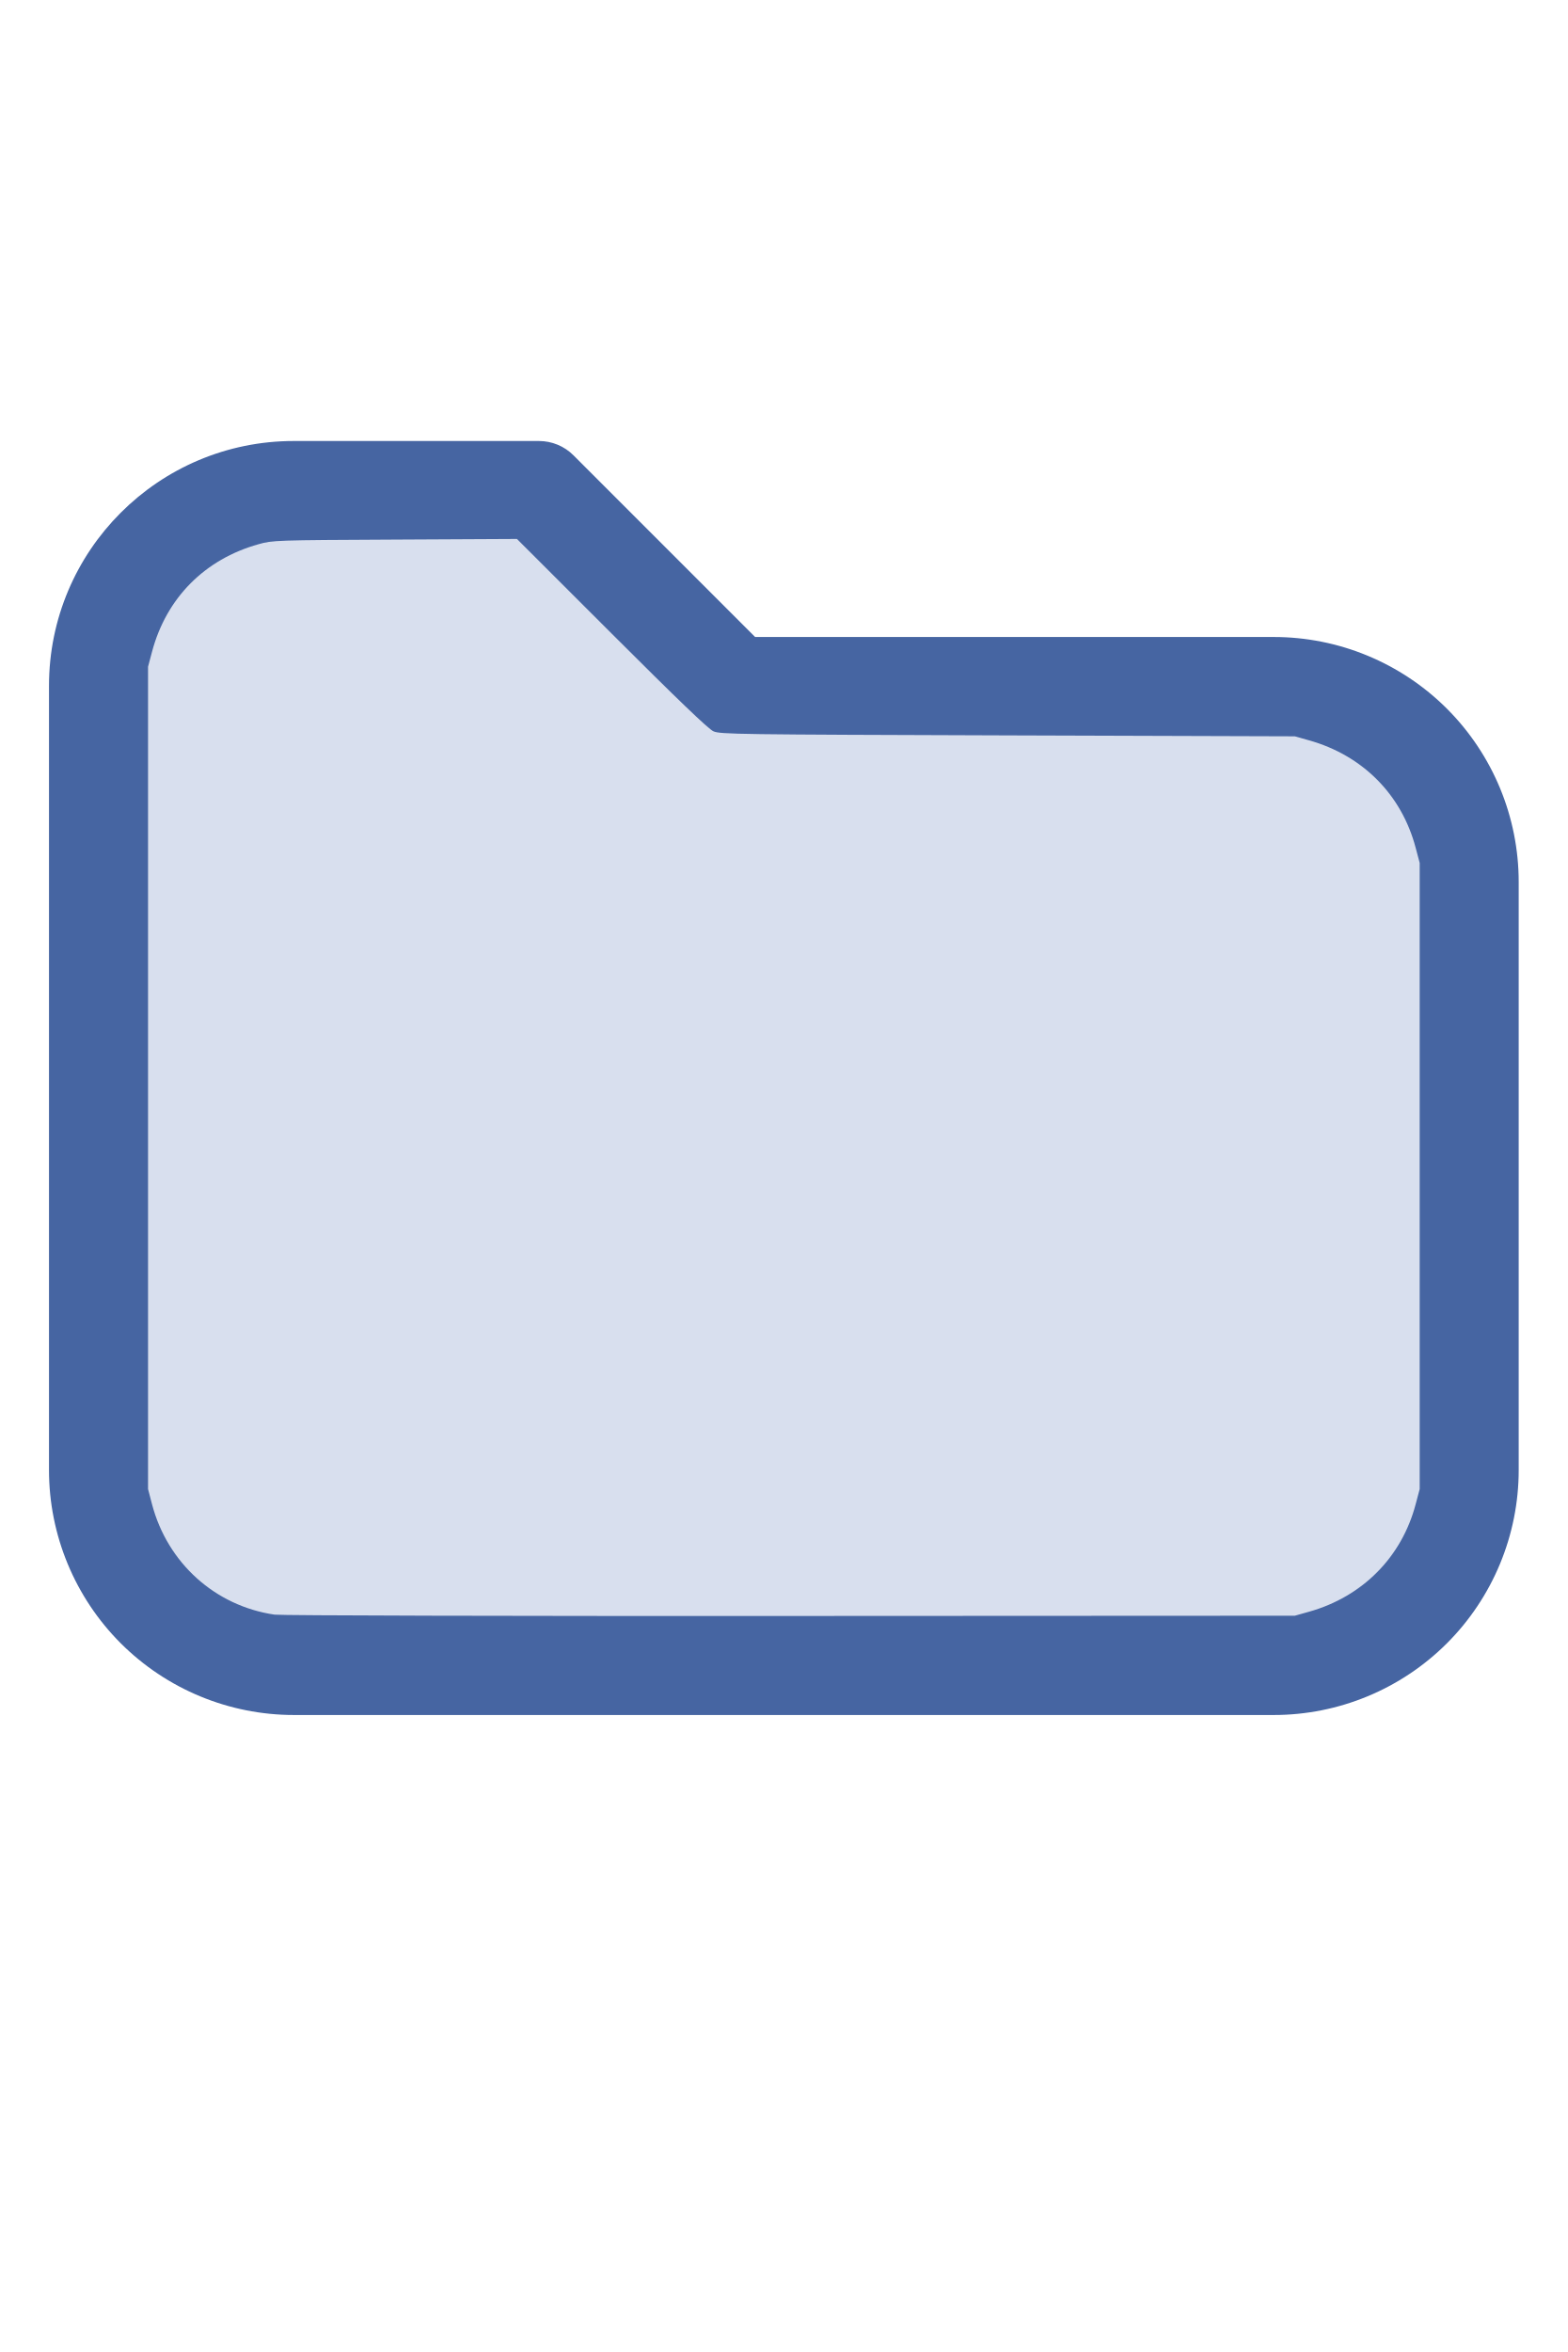
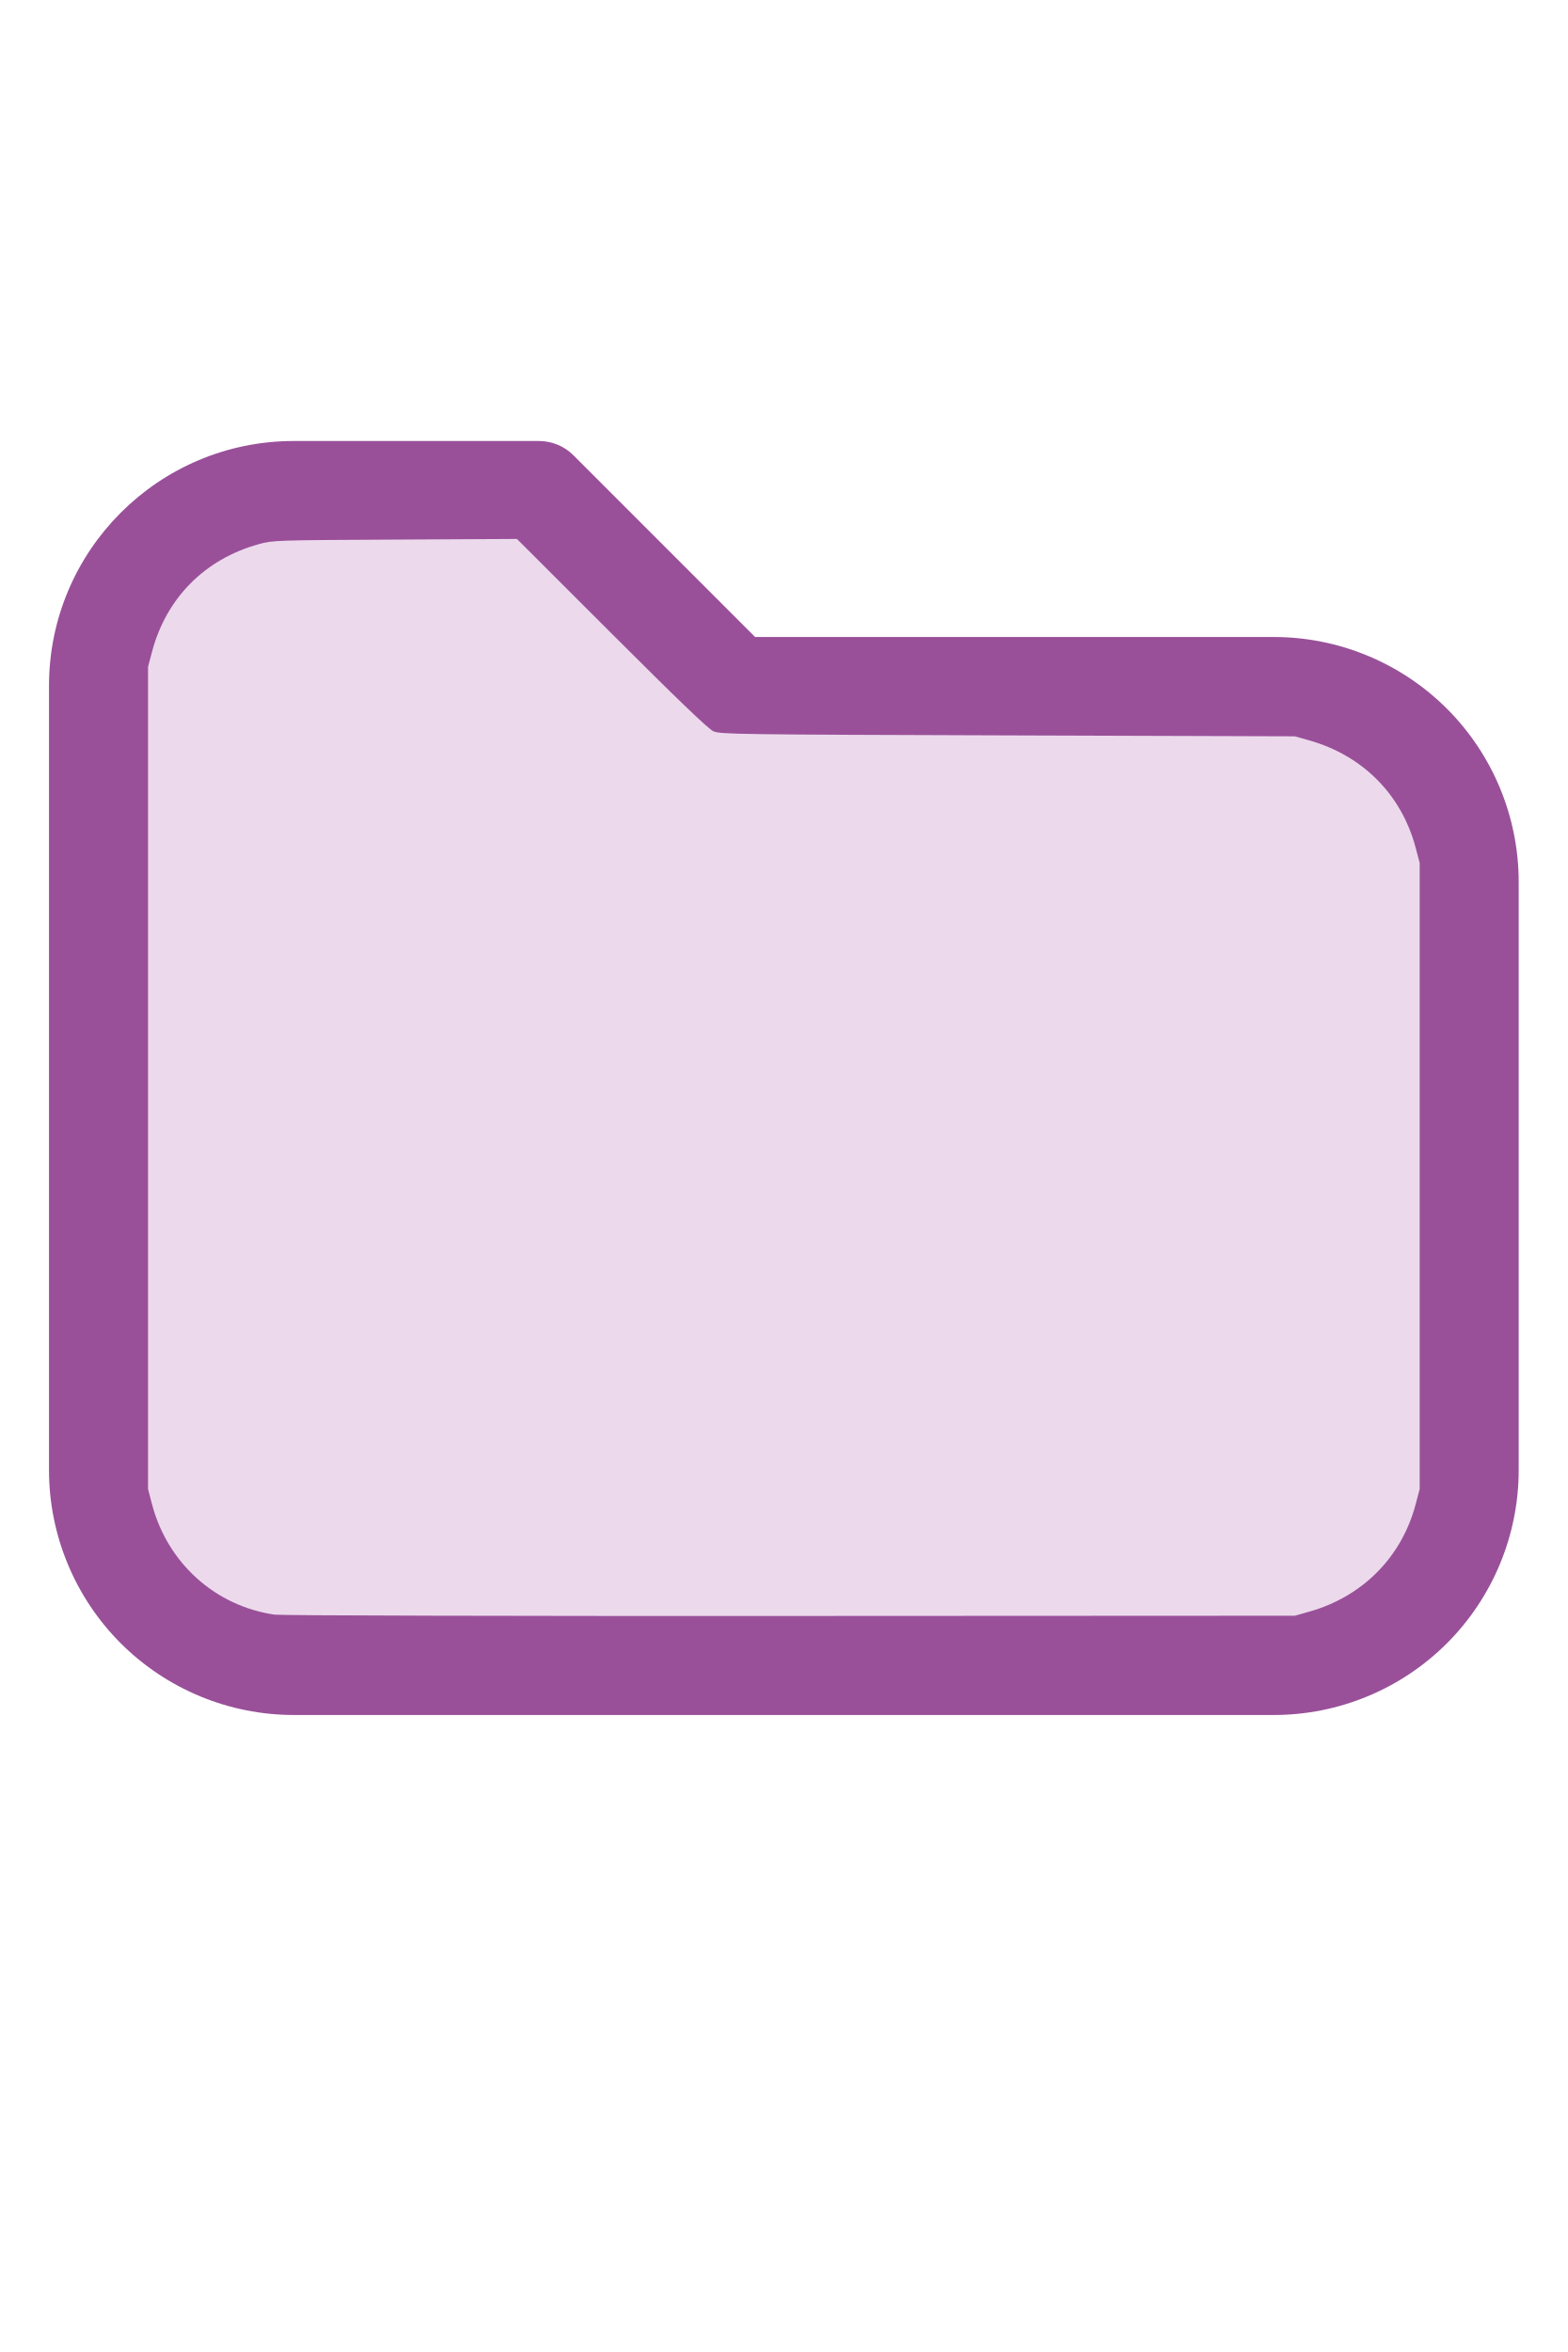
<svg xmlns="http://www.w3.org/2000/svg" version="1.1" width="16" height="24" viewBox="0 0 32 32" xml:space="preserve">
-   <g style="fill:#4665A2;">
+   <g style="fill:#995099;">
    <path d="M1,5.998l-0,16.002c-0,1.326 0.527,2.598 1.464,3.536c0.938,0.937 2.21,1.464 3.536,1.464c5.322,0 14.678,-0 20,0c1.326,0 2.598,-0.527 3.536,-1.464c0.937,-0.938 1.464,-2.21 1.464,-3.536c0,-3.486 0,-8.514 0,-12c0,-1.326 -0.527,-2.598 -1.464,-3.536c-0.938,-0.937 -2.21,-1.464 -3.536,-1.464c-0,0 -10.586,0 -10.586,0c0,-0 -3.707,-3.707 -3.707,-3.707c-0.187,-0.188 -0.442,-0.293 -0.707,-0.293l-5.002,0c-2.76,0 -4.998,2.238 -4.998,4.998Zm2,-0l-0,16.002c-0,0.796 0.316,1.559 0.879,2.121c0.562,0.563 1.325,0.879 2.121,0.879l20,0c0.796,0 1.559,-0.316 2.121,-0.879c0.563,-0.562 0.879,-1.325 0.879,-2.121c0,-3.486 0,-8.514 0,-12c0,-0.796 -0.316,-1.559 -0.879,-2.121c-0.562,-0.563 -1.325,-0.879 -2.121,-0.879c-7.738,0 -11,0 -11,0c-0.265,0 -0.52,-0.105 -0.707,-0.293c-0,0 -3.707,-3.707 -3.707,-3.707c-0,0 -4.588,0 -4.588,0c-1.656,0 -2.998,1.342 -2.998,2.998Z" />
  </g>
-   <g style="fill:#D8DFEE;stroke-width:0;">
+   <g style="fill:#ECDAEC;stroke-width:0;">
    <path d="M 5.606,24.952 C 4.392,24.775 3.42,23.9 3.103,22.699 L 3.022,22.389 V 13.998 5.606 L 3.104,5.298 C 3.396,4.203 4.18,3.412 5.279,3.106 5.565,3.026 5.615,3.024 8.061,3.012 l 2.491,-0.013 1.932,1.93 c 1.344,1.343 1.976,1.95 2.078,1.995 0.137,0.062 0.474,0.066 6.007,0.084 l 5.861,0.019 0.291,0.082 c 1.095,0.308 1.89,1.109 2.176,2.193 l 0.082,0.309 V 16 22.389 l -0.082,0.309 c -0.284,1.079 -1.086,1.888 -2.176,2.194 l -0.291,0.082 -10.303,0.005 c -5.7,0.003 -10.4,-0.009 -10.521,-0.027 z" />
  </g>
</svg>
